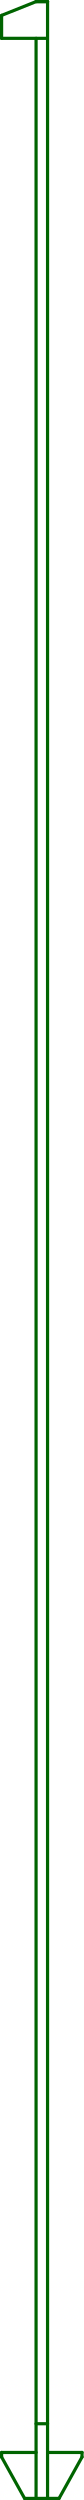
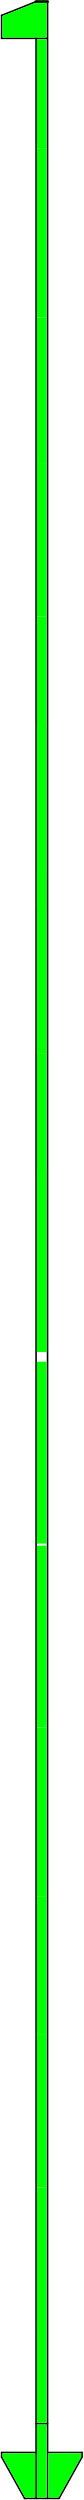
<svg xmlns="http://www.w3.org/2000/svg" viewBox="0 0 296.852 8874.999" width="296.852" height="8874.999" version="1.1" id="svg81">
  <defs id="defs64">
    <marker id="DistanceX" orient="auto" refX="0" refY="0" style="overflow:visible">
      <path d="M 3,-3 -3,3 M 0,-5 V 5" style="stroke:darkgreen;stroke-width:0.5" id="path1" />
    </marker>
    <pattern id="Hatch" patternUnits="userSpaceOnUse" width="8" height="8" x="0" y="0">
      <path d="M8 4 l-4,4" stroke="darkgreen" stroke-width="0.25" linecap="square" id="path2" />
      <path d="M6 2 l-4,4" stroke="darkgreen" stroke-width="0.25" linecap="square" id="path3" />
      <path d="M4 0 l-4,4" stroke="darkgreen" stroke-width="0.25" linecap="square" id="path4" />
    </pattern>
    <symbol id="*Model_Space" />
    <symbol id="*Paper_Space" />
    <symbol id="*Paper_Space0" />
    <symbol id="KDIMARROW_00">
      <path style="fill:none;stroke:darkgreen;stroke-linecap:round" d="M 0,1122.52 H -3.78" id="path5" />
    </symbol>
    <symbol id="KDIMARROW_01">
      <path style="fill:none;stroke:darkgreen;stroke-linecap:round" d="m 0,1122.52 -18.898,2.49" id="path6" />
      <path style="fill:none;stroke:darkgreen;stroke-linecap:round" d="m -18.898,1125.01 1.89,-2.49" id="path7" />
      <path style="fill:none;stroke:darkgreen;stroke-linecap:round" d="m -17.008,1122.52 -1.89,-2.49" id="path8" />
      <path style="fill:none;stroke:darkgreen;stroke-linecap:round" d="M -18.898,1120.03 0,1122.52" id="path9" />
      <path d="M -18.898,1125.008 0,1122.52 l -18.898,-2.488 1.89,2.488 z" style="fill:#000000" id="path10" />
      <path style="fill:none;stroke:darkgreen;stroke-linecap:round" d="M 0,1122.52 H -3.78" id="path11" />
    </symbol>
    <symbol id="KDIMARROW_02">
      <path style="fill:none;stroke:darkgreen;stroke-linecap:round" d="m 0,1122.52 18.898,2.49" id="path12" />
      <path style="fill:none;stroke:darkgreen;stroke-linecap:round" d="m 18.898,1125.01 -1.89,-2.49" id="path13" />
      <path style="fill:none;stroke:darkgreen;stroke-linecap:round" d="m 17.008,1122.52 1.89,-2.49" id="path14" />
      <path style="fill:none;stroke:darkgreen;stroke-linecap:round" d="M 18.898,1120.03 0,1122.52" id="path15" />
      <path style="fill:none;stroke:darkgreen;stroke-linecap:round" d="M 0,1122.52 H 26.457" id="path16" />
      <path d="m 17.008,1122.52 1.89,-2.488 L 0,1122.52 l 18.898,2.488 z" style="fill:#000000" id="path17" />
      <path style="fill:none;stroke:darkgreen;stroke-linecap:round" d="M 0,1122.52 H -3.78" id="path18" />
    </symbol>
    <symbol id="KDIMARROW_03">
      <path style="fill:none;stroke:darkgreen;stroke-linecap:round" d="m -4.008,1126.53 8.016,-8.02" id="path19" />
      <path style="fill:none;stroke:darkgreen;stroke-linecap:round" d="M 0,1122.52 H 7.559" id="path20" />
      <path style="fill:none;stroke:darkgreen;stroke-linecap:round" d="M 0,1122.52 H -3.78" id="path21" />
    </symbol>
    <symbol id="KDIMARROW_04">
      <path d="M -0.945,1122.52 0,1123.465 0.945,1122.52 0,1121.575 l -0.945,0.945 H -1.89 L 0,1124.409 1.89,1122.52 0,1120.63 l -1.89,1.89 H -2.835 L 0,1125.354 2.835,1122.52 0,1119.685 l -2.835,2.835" style="fill:none;stroke:darkgreen;stroke-linecap:round" id="path22" />
      <path d="M -0.945,1122.52 0,1123.465 0.945,1122.52 0,1121.575 l -0.945,0.945 H -1.89 L 0,1124.409 1.89,1122.52 0,1120.63 l -1.89,1.89 H -2.835 L 0,1125.354 2.835,1122.52 0,1119.685 l -2.835,2.835" style="fill:none;stroke:darkgreen;stroke-linecap:round" id="path23" />
      <path style="fill:none;stroke:darkgreen;stroke-linecap:round" d="M 0,1122.52 H -3.78" id="path24" />
    </symbol>
    <symbol id="KDIMARROW_05">
      <path style="fill:none;stroke:darkgreen;stroke-linecap:round" d="m 0,1122.52 -18.898,2.49" id="path25" />
      <path style="fill:none;stroke:darkgreen;stroke-linecap:round" d="m -18.898,1125.01 v -2.49" id="path26" />
      <path style="fill:none;stroke:darkgreen;stroke-linecap:round" d="m -18.898,1122.52 v -2.49" id="path27" />
      <path style="fill:none;stroke:darkgreen;stroke-linecap:round" d="M -18.898,1120.03 0,1122.52" id="path28" />
      <path d="m 0,1122.52 -18.898,-2.488 v 2.488 2.488 z" style="fill:#000000" id="path29" />
      <path style="fill:none;stroke:darkgreen;stroke-linecap:round" d="M 0,1122.52 H -3.78" id="path30" />
    </symbol>
    <symbol id="KDIMARROW_06">
      <path style="fill:none;stroke:darkgreen;stroke-linecap:round" d="m 0,1122.52 18.898,2.49" id="path31" />
      <path style="fill:none;stroke:darkgreen;stroke-linecap:round" d="m 18.898,1125.01 v -2.49" id="path32" />
      <path style="fill:none;stroke:darkgreen;stroke-linecap:round" d="m 18.898,1122.52 v -2.49" id="path33" />
      <path style="fill:none;stroke:darkgreen;stroke-linecap:round" d="M 18.898,1120.03 0,1122.52" id="path34" />
      <path style="fill:none;stroke:darkgreen;stroke-linecap:round" d="M 0,1122.52 H 26.457" id="path35" />
      <path d="m 18.898,1122.52 v -2.488 L 0,1122.52 l 18.898,2.488 z" style="fill:#000000" id="path36" />
      <path style="fill:none;stroke:darkgreen;stroke-linecap:round" d="M 0,1122.52 H -3.78" id="path37" />
    </symbol>
    <symbol id="KDIMARROW_07">
      <path style="fill:none;stroke:darkgreen;stroke-linecap:round" d="m 0,1122.52 -18.898,2.49" id="path38" />
      <path style="fill:none;stroke:darkgreen;stroke-linecap:round" d="m 0,1122.52 -18.898,-2.49" id="path39" />
      <path style="fill:none;stroke:darkgreen;stroke-linecap:round" d="M 0,1122.52 H -3.78" id="path40" />
    </symbol>
    <symbol id="KDIMARROW_08">
      <path style="fill:none;stroke:darkgreen;stroke-linecap:round" d="m 0,1122.52 18.898,2.49" id="path41" />
      <path style="fill:none;stroke:darkgreen;stroke-linecap:round" d="m 0,1122.52 18.898,-2.49" id="path42" />
      <path style="fill:none;stroke:darkgreen;stroke-linecap:round" d="M 0,1122.52 H 26.457" id="path43" />
      <path style="fill:none;stroke:darkgreen;stroke-linecap:round" d="M 0,1122.52 H -3.78" id="path44" />
    </symbol>
    <symbol id="KDIMARROW_09">
      <path style="fill:none;stroke:darkgreen;stroke-linecap:round" d="m 0,1122.52 -7.559,7.56" id="path45" />
      <path style="fill:none;stroke:darkgreen;stroke-linecap:round" d="m 0,1122.52 -7.559,-7.56" id="path46" />
      <path style="fill:none;stroke:darkgreen;stroke-linecap:round" d="M 0,1122.52 H -3.78" id="path47" />
    </symbol>
    <symbol id="KDIMARROW_10">
      <path style="fill:none;stroke:darkgreen;stroke-linecap:round" d="m 0,1122.52 7.559,7.56" id="path48" />
      <path style="fill:none;stroke:darkgreen;stroke-linecap:round" d="m 0,1122.52 7.559,-7.56" id="path49" />
      <path style="fill:none;stroke:darkgreen;stroke-linecap:round" d="M 0,1122.52 H 15.118" id="path50" />
      <path style="fill:none;stroke:darkgreen;stroke-linecap:round" d="M 0,1122.52 H -3.78" id="path51" />
    </symbol>
    <symbol id="KDIMARROW_11">
      <path d="m 9.449,1122.52 a 9.449,9.449 0 0 0 -18.898,0 9.449,9.449 0 0 0 18.898,0 z" style="fill:none;stroke:darkgreen;stroke-linecap:round" id="path52" />
      <path d="m 9.449,1122.52 a 9.449,9.449 0 0 0 -18.898,0 9.449,9.449 0 0 0 18.898,0 z" style="fill:none;stroke:darkgreen;stroke-linecap:round" id="path53" />
      <path style="fill:none;stroke:darkgreen;stroke-linecap:round" d="M 0,1122.52 H -3.78" id="path54" />
    </symbol>
    <symbol id="KDIMARROW_12">
      <path d="m 5.669,1122.52 a 5.669,5.669 0 0 0 -11.339,0 5.669,5.669 0 0 0 11.339,0 z" style="fill:none;stroke:darkgreen;stroke-linecap:round" id="path55" />
      <path d="m 5.669,1122.52 a 5.669,5.669 0 0 0 -11.339,0 5.669,5.669 0 0 0 11.339,0 z" style="fill:none;stroke:darkgreen;stroke-linecap:round" id="path56" />
      <path style="fill:none;stroke:darkgreen;stroke-linecap:round" d="M 0,1122.52 H -3.78" id="path57" />
    </symbol>
    <symbol id="KDIMARROW_13">
      <path style="fill:none;stroke:darkgreen;stroke-linecap:round" d="m -4.008,1118.51 8.016,8.02" id="path58" />
      <path style="fill:none;stroke:darkgreen;stroke-linecap:round" d="M 0,1122.52 H 7.559" id="path59" />
      <path style="fill:none;stroke:darkgreen;stroke-linecap:round" d="M 0,1122.52 H -3.78" id="path60" />
    </symbol>
    <symbol id="U0">
      <path style="fill:none;stroke:darkgreen;stroke-linecap:round" d="M 0,1122.52 V 0" id="path61" />
      <path style="fill:none;stroke:darkgreen;stroke-linecap:round" d="M 0,0 H 793.701" id="path62" />
      <path style="fill:none;stroke:darkgreen;stroke-linecap:round" d="M 793.701,0 V 1122.52" id="path63" />
      <path style="fill:none;stroke:darkgreen;stroke-linecap:round" d="M 793.701,1122.52 H 0" id="path64" />
    </symbol>
  </defs>
  <g id="g80" transform="translate(-301.4325,7798.63)">
-     <path style="fill:none;stroke:darkgreen;stroke-width:11.339;stroke-linecap:round;stroke-linejoin:round;stroke-dasharray:none;stroke-dashoffset:0;stroke-opacity:1" d="M 470.252,-7792.96 V 1070.7" id="path65" />
-     <path style="fill:none;stroke:darkgreen;stroke-width:11.339;stroke-linecap:round;stroke-linejoin:round;stroke-dasharray:none;stroke-dashoffset:0;stroke-opacity:1" d="M 429.47,-7662.44 H 307.102" id="path66" />
+     <path style="fill:none;stroke:#000000;stroke-width:5.669;stroke-linecap:round;stroke-linejoin:round;stroke-dasharray:none;stroke-dashoffset:0;stroke-opacity:1" d="M 470.252,-7792.96 V 1070.7" id="path65" />
+     <path style="fill:none;stroke:#000000;stroke-width:5.669;stroke-linecap:round;stroke-linejoin:round;stroke-dasharray:none;stroke-dashoffset:0;stroke-opacity:1" d="M 429.47,-7662.44 H 307.102" id="path66" />
    <path style="fill:none;stroke:darkgreen;stroke-width:11.339;stroke-linecap:round;stroke-linejoin:round;stroke-dasharray:none;stroke-dashoffset:0;stroke-opacity:1" d="m 429.464,-7792.96 h 40.788" id="path67" />
-     <path style="fill:none;stroke:darkgreen;stroke-width:11.339;stroke-linecap:round;stroke-linejoin:round;stroke-dasharray:none;stroke-dashoffset:0;stroke-opacity:1" d="m 429.464,1070.7 0.003,-8733.14" id="path68" />
-     <path style="fill:none;stroke:darkgreen;stroke-width:11.339;stroke-linecap:round;stroke-linejoin:round;stroke-dasharray:none;stroke-dashoffset:0;stroke-opacity:1" d="m 307.102,-7662.44 v -81.58" id="path69" />
-     <path style="fill:none;stroke:darkgreen;stroke-width:11.339;stroke-linecap:round;stroke-linejoin:round;stroke-dasharray:none;stroke-dashoffset:0;stroke-opacity:1" d="m 429.464,-7792.96 h 40.788" id="path70" />
-     <path style="fill:none;stroke:darkgreen;stroke-width:11.339;stroke-linecap:round;stroke-linejoin:round;stroke-dasharray:none;stroke-dashoffset:0;stroke-opacity:1" d="m 429.464,-7792.96 -122.362,48.94" id="path71" />
-     <path style="fill:none;stroke:darkgreen;stroke-width:11.339;stroke-linecap:round;stroke-linejoin:round;stroke-dasharray:none;stroke-dashoffset:0;stroke-opacity:1" d="m 431.918,-7662.44 h 35.893" id="path72" />
-     <path style="fill:none;stroke:darkgreen;stroke-width:11.339;stroke-linecap:round;stroke-linejoin:round;stroke-dasharray:none;stroke-dashoffset:0;stroke-opacity:1" d="M 470.252,907.553 H 592.615" id="path73" />
-     <path style="fill:none;stroke:darkgreen;stroke-width:11.339;stroke-linecap:round;stroke-linejoin:round;stroke-dasharray:none;stroke-dashoffset:0;stroke-opacity:1" d="M 511.039,1070.7 H 388.695" id="path74" />
-     <path style="fill:none;stroke:darkgreen;stroke-width:11.339;stroke-linecap:round;stroke-linejoin:round;stroke-dasharray:none;stroke-dashoffset:0;stroke-opacity:1" d="M 592.615,923.868 511.039,1070.7" id="path75" />
-     <path style="fill:none;stroke:darkgreen;stroke-width:11.339;stroke-linecap:round;stroke-linejoin:round;stroke-dasharray:none;stroke-dashoffset:0;stroke-opacity:1" d="M 592.615,923.868 V 907.553" id="path76" />
-     <path style="fill:none;stroke:darkgreen;stroke-width:11.339;stroke-linecap:round;stroke-linejoin:round;stroke-dasharray:none;stroke-dashoffset:0;stroke-opacity:1" d="M 470.264,805.604 H 429.47" id="path77" />
-     <path style="fill:none;stroke:darkgreen;stroke-width:11.339;stroke-linecap:round;stroke-linejoin:round;stroke-dasharray:none;stroke-dashoffset:0;stroke-opacity:1" d="M 429.483,907.553 H 307.12" id="path78" />
-     <path style="fill:none;stroke:darkgreen;stroke-width:11.339;stroke-linecap:round;stroke-linejoin:round;stroke-dasharray:none;stroke-dashoffset:0;stroke-opacity:1" d="M 307.12,923.868 388.695,1070.7" id="path79" />
-     <path style="fill:none;stroke:darkgreen;stroke-width:11.339;stroke-linecap:round;stroke-linejoin:round;stroke-dasharray:none;stroke-dashoffset:0;stroke-opacity:1" d="M 307.12,923.868 V 907.553" id="path80" />
+     <path style="fill:none;stroke:#000000;stroke-width:5.669;stroke-linecap:round;stroke-linejoin:round;stroke-dasharray:none;stroke-dashoffset:0;stroke-opacity:1" d="m 429.464,1070.7 0.003,-8733.14" id="path68" />
+     <path style="fill:none;stroke:#000000;stroke-width:5.669;stroke-linecap:round;stroke-linejoin:round;stroke-dasharray:none;stroke-dashoffset:0;stroke-opacity:1" d="m 307.102,-7662.44 v -81.58" id="path69" />
+     <path style="fill:none;stroke:#000000;stroke-width:5.669;stroke-linecap:round;stroke-linejoin:round;stroke-dasharray:none;stroke-dashoffset:0;stroke-opacity:1" d="m 429.464,-7792.96 h 40.788" id="path70" />
+     <path style="fill:none;stroke:#000000;stroke-width:5.669;stroke-linecap:round;stroke-linejoin:round;stroke-dasharray:none;stroke-dashoffset:0;stroke-opacity:1" d="m 429.464,-7792.96 -122.362,48.94" id="path71" />
+     <path style="fill:none;stroke:#000000;stroke-width:5.669;stroke-linecap:round;stroke-linejoin:round;stroke-dasharray:none;stroke-dashoffset:0;stroke-opacity:1" d="m 431.918,-7662.44 h 35.893" id="path72" />
+     <path style="fill:none;stroke:#1a1a1a;stroke-width:5.669;stroke-linecap:round;stroke-linejoin:round;stroke-dasharray:none;stroke-dashoffset:0;stroke-opacity:1" d="M 470.252,907.553 H 592.615" id="path73" />
+     <path style="fill:none;stroke:#000000;stroke-width:5.669;stroke-linecap:round;stroke-linejoin:round;stroke-dasharray:none;stroke-dashoffset:0;stroke-opacity:1" d="M 511.039,1070.7 H 388.695" id="path74" />
+     <path style="fill:none;stroke:#000000;stroke-width:5.669;stroke-linecap:round;stroke-linejoin:round;stroke-dasharray:none;stroke-dashoffset:0;stroke-opacity:1" d="M 592.615,923.868 511.039,1070.7" id="path75" />
+     <path style="fill:none;stroke:#000000;stroke-width:5.669;stroke-linecap:round;stroke-linejoin:round;stroke-dasharray:none;stroke-dashoffset:0;stroke-opacity:1" d="M 592.615,923.868 V 907.553" id="path76" />
+     <path style="fill:none;stroke:#1a1a1a;stroke-width:5.669;stroke-linecap:round;stroke-linejoin:round;stroke-dasharray:none;stroke-dashoffset:0;stroke-opacity:1" d="M 470.264,805.604 H 429.47" id="path77" />
+     <path style="fill:none;stroke:#000000;stroke-width:5.669;stroke-linecap:round;stroke-linejoin:round;stroke-dasharray:none;stroke-dashoffset:0;stroke-opacity:1" d="M 429.483,907.553 H 307.12" id="path78" />
+     <path style="fill:none;stroke:#000000;stroke-width:5.669;stroke-linecap:round;stroke-linejoin:round;stroke-dasharray:none;stroke-dashoffset:0;stroke-opacity:1" d="M 307.12,923.868 388.695,1070.7" id="path79" />
+     <path style="fill:none;stroke:#000000;stroke-width:5.669;stroke-linecap:round;stroke-linejoin:round;stroke-dasharray:none;stroke-dashoffset:0;stroke-opacity:1" d="M 307.12,923.868 V 907.553" id="path80" />
+     <path style="fill:none;stroke:#006400;stroke-width:0;stroke-linecap:round;stroke-linejoin:round;stroke-dasharray:none;paint-order:markers fill stroke" d="M 134.183,1160.995 V 247.685 h 14.428 14.428 v 913.31 913.31 h -14.428 -14.428 z" id="path82" transform="translate(301.4325,-7798.63)" />
+     <path style="fill:none;stroke:#006400;stroke-width:0;stroke-linecap:round;stroke-linejoin:round;stroke-dasharray:none;paint-order:markers fill stroke" d="m 134.183,2766.862 v -692.557 h 14.428 14.428 v 692.557 692.557 h -14.428 -14.428 z" id="path83" transform="translate(301.4325,-7798.63)" />
+     <path style="fill:none;stroke:#006400;stroke-width:0;stroke-linecap:round;stroke-linejoin:round;stroke-dasharray:none;paint-order:markers fill stroke" d="M 133.991,4705.315 V 3459.95 h 14.283 14.283 V 4705.315 5950.679 H 148.274 133.991 Z" id="path84" transform="translate(301.4325,-7798.63)" />
+     <path style="fill:none;stroke:#006400;stroke-width:0;stroke-linecap:round;stroke-linejoin:round;stroke-dasharray:none;paint-order:markers fill stroke" d="m 133.991,7887.081 v -710.762 h 14.283 14.283 v 710.762 710.762 H 148.274 133.991 Z" id="path85" transform="translate(301.4325,-7798.63)" />
+     <path style="fill:none;stroke:#006400;stroke-width:0;stroke-linecap:round;stroke-linejoin:round;stroke-dasharray:none;paint-order:markers fill stroke" d="m 133.991,7887.081 v -710.762 h 14.283 14.283 v 710.762 710.762 H 148.274 133.991 Z" id="path86" transform="translate(301.4325,-7798.63)" />
+     <path style="fill:none;stroke:#006400;stroke-width:0;stroke-linecap:round;stroke-linejoin:round;stroke-dasharray:none;paint-order:markers fill stroke" d="m 51.684,8792.11 c -24.641,-44.353 -39.6,-72.684 -39.863,-75.497 l -0.422,-4.503 H 66.573 121.748 v 75.497 75.497 H 106.436 91.125 Z" id="path87" transform="translate(301.4325,-7798.63)" />
+     <path style="fill:none;stroke:#006400;stroke-width:0;stroke-linecap:round;stroke-linejoin:round;stroke-dasharray:none;paint-order:markers fill stroke" d="m 133.991,8736.595 v -126.509 h 14.283 14.283 v 126.509 126.509 H 148.274 133.991 Z" id="path88" transform="translate(301.4325,-7798.63)" />
+     <path style="fill:none;stroke:#006400;stroke-width:0;stroke-linecap:round;stroke-linejoin:round;stroke-dasharray:none;paint-order:markers fill stroke" d="m 174.8,8787.607 v -75.497 h 55.093 55.093 v 4.148 c 0,2.896 -11.96,25.682 -39.628,75.497 l -39.628,71.349 H 190.264 174.8 Z" id="path89" transform="translate(301.4325,-7798.63)" />
+     <path style="fill:none;stroke:#006400;stroke-width:0;stroke-linecap:round;stroke-linejoin:round;stroke-dasharray:none;paint-order:markers fill stroke" d="m 133.702,6562.94 v -611.759 h 14.428 14.428 v 611.759 611.759 H 148.13 133.702 Z" id="path90" transform="translate(301.4325,-7798.63)" />
+     <path style="fill:none;stroke:#006400;stroke-width:0;stroke-linecap:round;stroke-linejoin:round;stroke-dasharray:none;paint-order:markers fill stroke" d="m 133.991,194.524 v -52.372 h 14.283 14.283 v 52.372 52.372 H 148.274 133.991 Z" id="path91" transform="translate(301.4325,-7798.63)" />
+     <path style="fill:#00ff00;stroke:#006400;stroke-width:0;stroke-linecap:round;stroke-linejoin:round;stroke-dasharray:none;stroke-dashoffset:0;stroke-opacity:1;paint-order:markers fill stroke" d="M 68.951,133.224 8.672,133.139 V 94.915 56.692 L 66.505,33.558 C 124.099,10.519 124.343,10.426 125.497,10.908 c 0.958,0.4 4.562,0.485 20.725,0.485 h 19.565 v 60.874 60.874 H 147.962 c -9.804,0 -18.03,0.038 -18.279,0.085 -0.249,0.047 -27.578,0.046 -60.732,-9.4e-4 z" id="path93" transform="translate(301.4325,-7798.63)" />
+     <path style="fill:#00ff00;stroke:#006400;stroke-width:0;stroke-linecap:round;stroke-linejoin:round;stroke-dasharray:none;stroke-dashoffset:0;stroke-opacity:1;paint-order:markers fill stroke" d="M 131.1,333.786 V 139.262 h 17.344 17.344 V 333.786 528.311 H 148.444 131.1 Z" id="path94" transform="translate(301.4325,-7798.63)" />
+     <path style="fill:#00ff00;stroke:#006400;stroke-width:0;stroke-linecap:round;stroke-linejoin:round;stroke-dasharray:none;stroke-dashoffset:0;stroke-opacity:1;paint-order:markers fill stroke" d="M 131.1,827.579 V 528.311 h 17.344 17.344 V 827.579 1126.847 H 148.444 131.1 Z" id="path95" transform="translate(301.4325,-7798.63)" />
+     <path style="fill:#00ff00;stroke:#006400;stroke-width:0;stroke-linecap:round;stroke-linejoin:round;stroke-dasharray:none;stroke-dashoffset:0;stroke-opacity:1;paint-order:markers fill stroke" d="m 131.1,1385.306 v -258.459 h 17.344 17.344 v 258.459 258.459 H 148.444 131.1 Z" id="path96" transform="translate(301.4325,-7798.63)" />
+     <path style="fill:#00ff00;stroke:#006400;stroke-width:0;stroke-linecap:round;stroke-linejoin:round;stroke-dasharray:none;stroke-dashoffset:0;stroke-opacity:1;paint-order:markers fill stroke" d="m 131.1,1915.828 v -272.062 h 17.344 17.344 v 272.062 272.062 H 148.444 131.1 Z" id="path97" transform="translate(301.4325,-7798.63)" />
+     <path style="fill:#00ff00;stroke:#006400;stroke-width:0;stroke-linecap:round;stroke-linejoin:round;stroke-dasharray:none;stroke-dashoffset:0;stroke-opacity:1;paint-order:markers fill stroke" d="m 131.1,2446.349 v -258.459 h 17.344 17.344 v 258.459 258.459 H 148.444 131.1 Z" id="path98" transform="translate(301.4325,-7798.63)" />
+     <path style="fill:#00ff00;stroke:#006400;stroke-width:0;stroke-linecap:round;stroke-linejoin:round;stroke-dasharray:none;stroke-dashoffset:0;stroke-opacity:1;paint-order:markers fill stroke" d="m 131.1,2963.267 v -258.459 h 17.344 17.344 v 258.459 258.459 H 148.444 131.1 Z" id="path99" transform="translate(301.4325,-7798.63)" />
+     <path style="fill:#00ff00;stroke:#006400;stroke-width:0;stroke-linecap:round;stroke-linejoin:round;stroke-dasharray:none;stroke-dashoffset:0;stroke-opacity:1;paint-order:markers fill stroke" d="m 131.1,2898.822 v -322.904 h 17.344 17.344 v 322.904 322.904 H 148.444 131.1 Z" id="path100" transform="translate(301.4325,-7798.63)" />
+     <path style="fill:#00ff00;stroke:#006400;stroke-width:0;stroke-linecap:round;stroke-linejoin:round;stroke-dasharray:none;stroke-dashoffset:0;stroke-opacity:1;paint-order:markers fill stroke" d="m 131.1,3480.185 v -258.459 h 17.344 17.344 v 258.459 258.459 H 148.444 131.1 Z" id="path101" transform="translate(301.4325,-7798.63)" />
+     <path style="fill:#00ff00;stroke:#006400;stroke-width:0;stroke-linecap:round;stroke-linejoin:round;stroke-dasharray:none;stroke-dashoffset:0;stroke-opacity:1;paint-order:markers fill stroke" d="m 131.1,3415.74 v -322.904 h 17.344 17.344 V 3415.74 3738.644 H 148.444 131.1 Z" id="path102" transform="translate(301.4325,-7798.63)" />
+     <path style="fill:#00ff00;stroke:#006400;stroke-width:0;stroke-linecap:round;stroke-linejoin:round;stroke-dasharray:none;stroke-dashoffset:0;stroke-opacity:1;paint-order:markers fill stroke" d="m 131.1,3983.5 v -244.856 h 17.344 17.344 v 244.856 244.856 H 148.444 131.1 Z" id="path103" transform="translate(301.4325,-7798.63)" />
+     <path style="fill:#00ff00;stroke:#006400;stroke-width:0;stroke-linecap:round;stroke-linejoin:round;stroke-dasharray:none;stroke-dashoffset:0;stroke-opacity:1;paint-order:markers fill stroke" d="m 131.1,4514.021 v -285.665 h 17.344 17.344 v 285.665 285.665 H 148.444 131.1 Z" id="path104" transform="translate(301.4325,-7798.63)" />
+     <path style="fill:#00ff00;stroke:#006400;stroke-width:0;stroke-linecap:round;stroke-linejoin:round;stroke-dasharray:none;stroke-dashoffset:0;stroke-opacity:1;paint-order:markers fill stroke" d="m 131.1,4476.782 v -322.904 h 17.344 17.344 v 322.904 322.904 H 148.444 131.1 Z" id="path105" transform="translate(301.4325,-7798.63)" />
+     <path style="fill:#00ff00;stroke:#006400;stroke-width:0;stroke-linecap:round;stroke-linejoin:round;stroke-dasharray:none;stroke-dashoffset:0;stroke-opacity:1;paint-order:markers fill stroke" d="m 131.1,5156.938 v -322.904 h 17.344 17.344 v 322.904 322.904 H 148.444 131.1 Z" id="path106" transform="translate(301.4325,-7798.63)" />
+     <path style="fill:#00ff00;stroke:#006400;stroke-width:0;stroke-linecap:round;stroke-linejoin:round;stroke-dasharray:none;stroke-dashoffset:0;stroke-opacity:1;paint-order:markers fill stroke" d="M 131.1,5809.887 V 5486.983 h 17.344 17.344 v 322.904 322.904 H 148.444 131.1 Z" id="path107" transform="translate(301.4325,-7798.63)" />
+     <path style="fill:#00ff00;stroke:#006400;stroke-width:0;stroke-linecap:round;stroke-linejoin:round;stroke-dasharray:none;stroke-dashoffset:0;stroke-opacity:1;paint-order:markers fill stroke" d="m 131.1,6432.059 v -299.268 h 17.344 17.344 v 299.268 299.268 H 148.444 131.1 Z" id="path108" transform="translate(301.4325,-7798.63)" />
+     <path style="fill:#00ff00;stroke:#006400;stroke-width:0;stroke-linecap:round;stroke-linejoin:round;stroke-dasharray:none;stroke-dashoffset:0;stroke-opacity:1;paint-order:markers fill stroke" d="m 131.1,6976.183 v -244.856 h 17.344 17.344 v 244.856 244.856 H 148.444 131.1 Z" id="path109" transform="translate(301.4325,-7798.63)" />
+     <path style="fill:#00ff00;stroke:#006400;stroke-width:0;stroke-linecap:round;stroke-linejoin:round;stroke-dasharray:none;stroke-dashoffset:0;stroke-opacity:1;paint-order:markers fill stroke" d="M 131.1,7493.101 V 7221.039 h 17.344 17.344 v 272.062 272.062 H 148.444 131.1 Z" id="path110" transform="translate(301.4325,-7798.63)" />
+     <path style="fill:#00ff00;stroke:#006400;stroke-width:0;stroke-linecap:round;stroke-linejoin:round;stroke-dasharray:none;stroke-dashoffset:0;stroke-opacity:1;paint-order:markers fill stroke" d="m 131.1,8023.622 v -258.459 h 17.344 17.344 v 258.459 258.459 H 148.444 131.1 Z" id="path111" transform="translate(301.4325,-7798.63)" />
+     <path style="fill:#00ff00;stroke:#006400;stroke-width:0;stroke-linecap:round;stroke-linejoin:round;stroke-dasharray:none;stroke-dashoffset:0;stroke-opacity:1;paint-order:markers fill stroke" d="m 131.1,8445.148 v -155.926 h 17.344 17.344 v 155.926 155.926 H 148.444 131.1 Z" id="path112" transform="translate(301.4325,-7798.63)" />
+     <path style="fill:#00ff00;stroke:#006400;stroke-width:0;stroke-linecap:round;stroke-linejoin:round;stroke-dasharray:none;stroke-dashoffset:0;stroke-opacity:1;paint-order:markers fill stroke" d="m 131.1,8736.765 v -129.57 h 17.344 17.344 v 129.57 129.57 H 148.444 131.1 Z" id="path113" transform="translate(301.4325,-7798.63)" />
+     <path style="fill:#00ff00;stroke:#006400;stroke-width:0;stroke-linecap:round;stroke-linejoin:round;stroke-dasharray:none;stroke-dashoffset:0;stroke-opacity:1;paint-order:markers fill stroke" d="M 48.867,8793.981 8.672,8721.628 v -6.205 -6.205 H 66.825 124.979 v 78.558 78.558 H 107.02 89.061 Z" id="path114" transform="translate(301.4325,-7798.63)" />
+     <path style="fill:#00ff00;stroke:#006400;stroke-width:0;stroke-linecap:round;stroke-linejoin:round;stroke-dasharray:none;stroke-dashoffset:0;stroke-opacity:1;paint-order:markers fill stroke" d="m 171.909,8787.777 v -78.558 h 58.153 58.153 v 6.172 6.172 l -40.214,72.386 -40.214,72.386 h -17.939 -17.939 z" id="path115" transform="translate(301.4325,-7798.63)" />
+     <path style="fill:#00ff00;stroke:#006400;stroke-width:0;stroke-linecap:round;stroke-linejoin:round;stroke-dasharray:none;stroke-dashoffset:0;stroke-opacity:1;paint-order:markers fill stroke" d="m 131.1,8285.652 v -3.571 h 17.344 17.344 v 3.571 3.571 H 148.444 131.1 Z" id="path116" transform="translate(301.4325,-7798.63)" />
  </g>
  <g id="g81" transform="translate(-301.4325,7798.63)" />
</svg>
